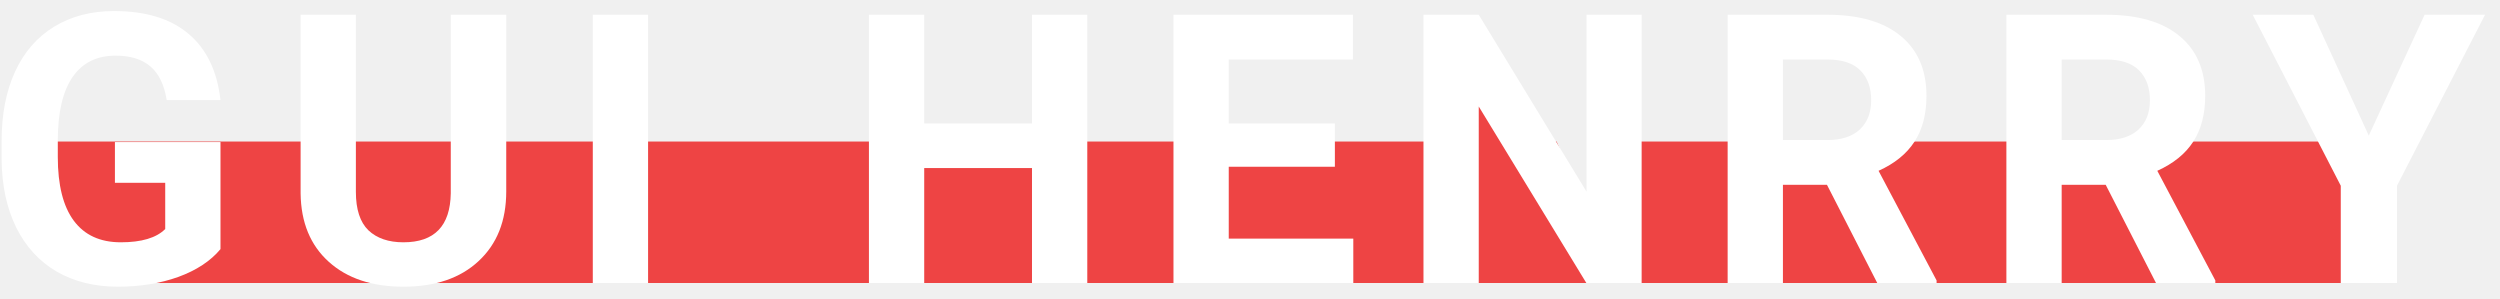
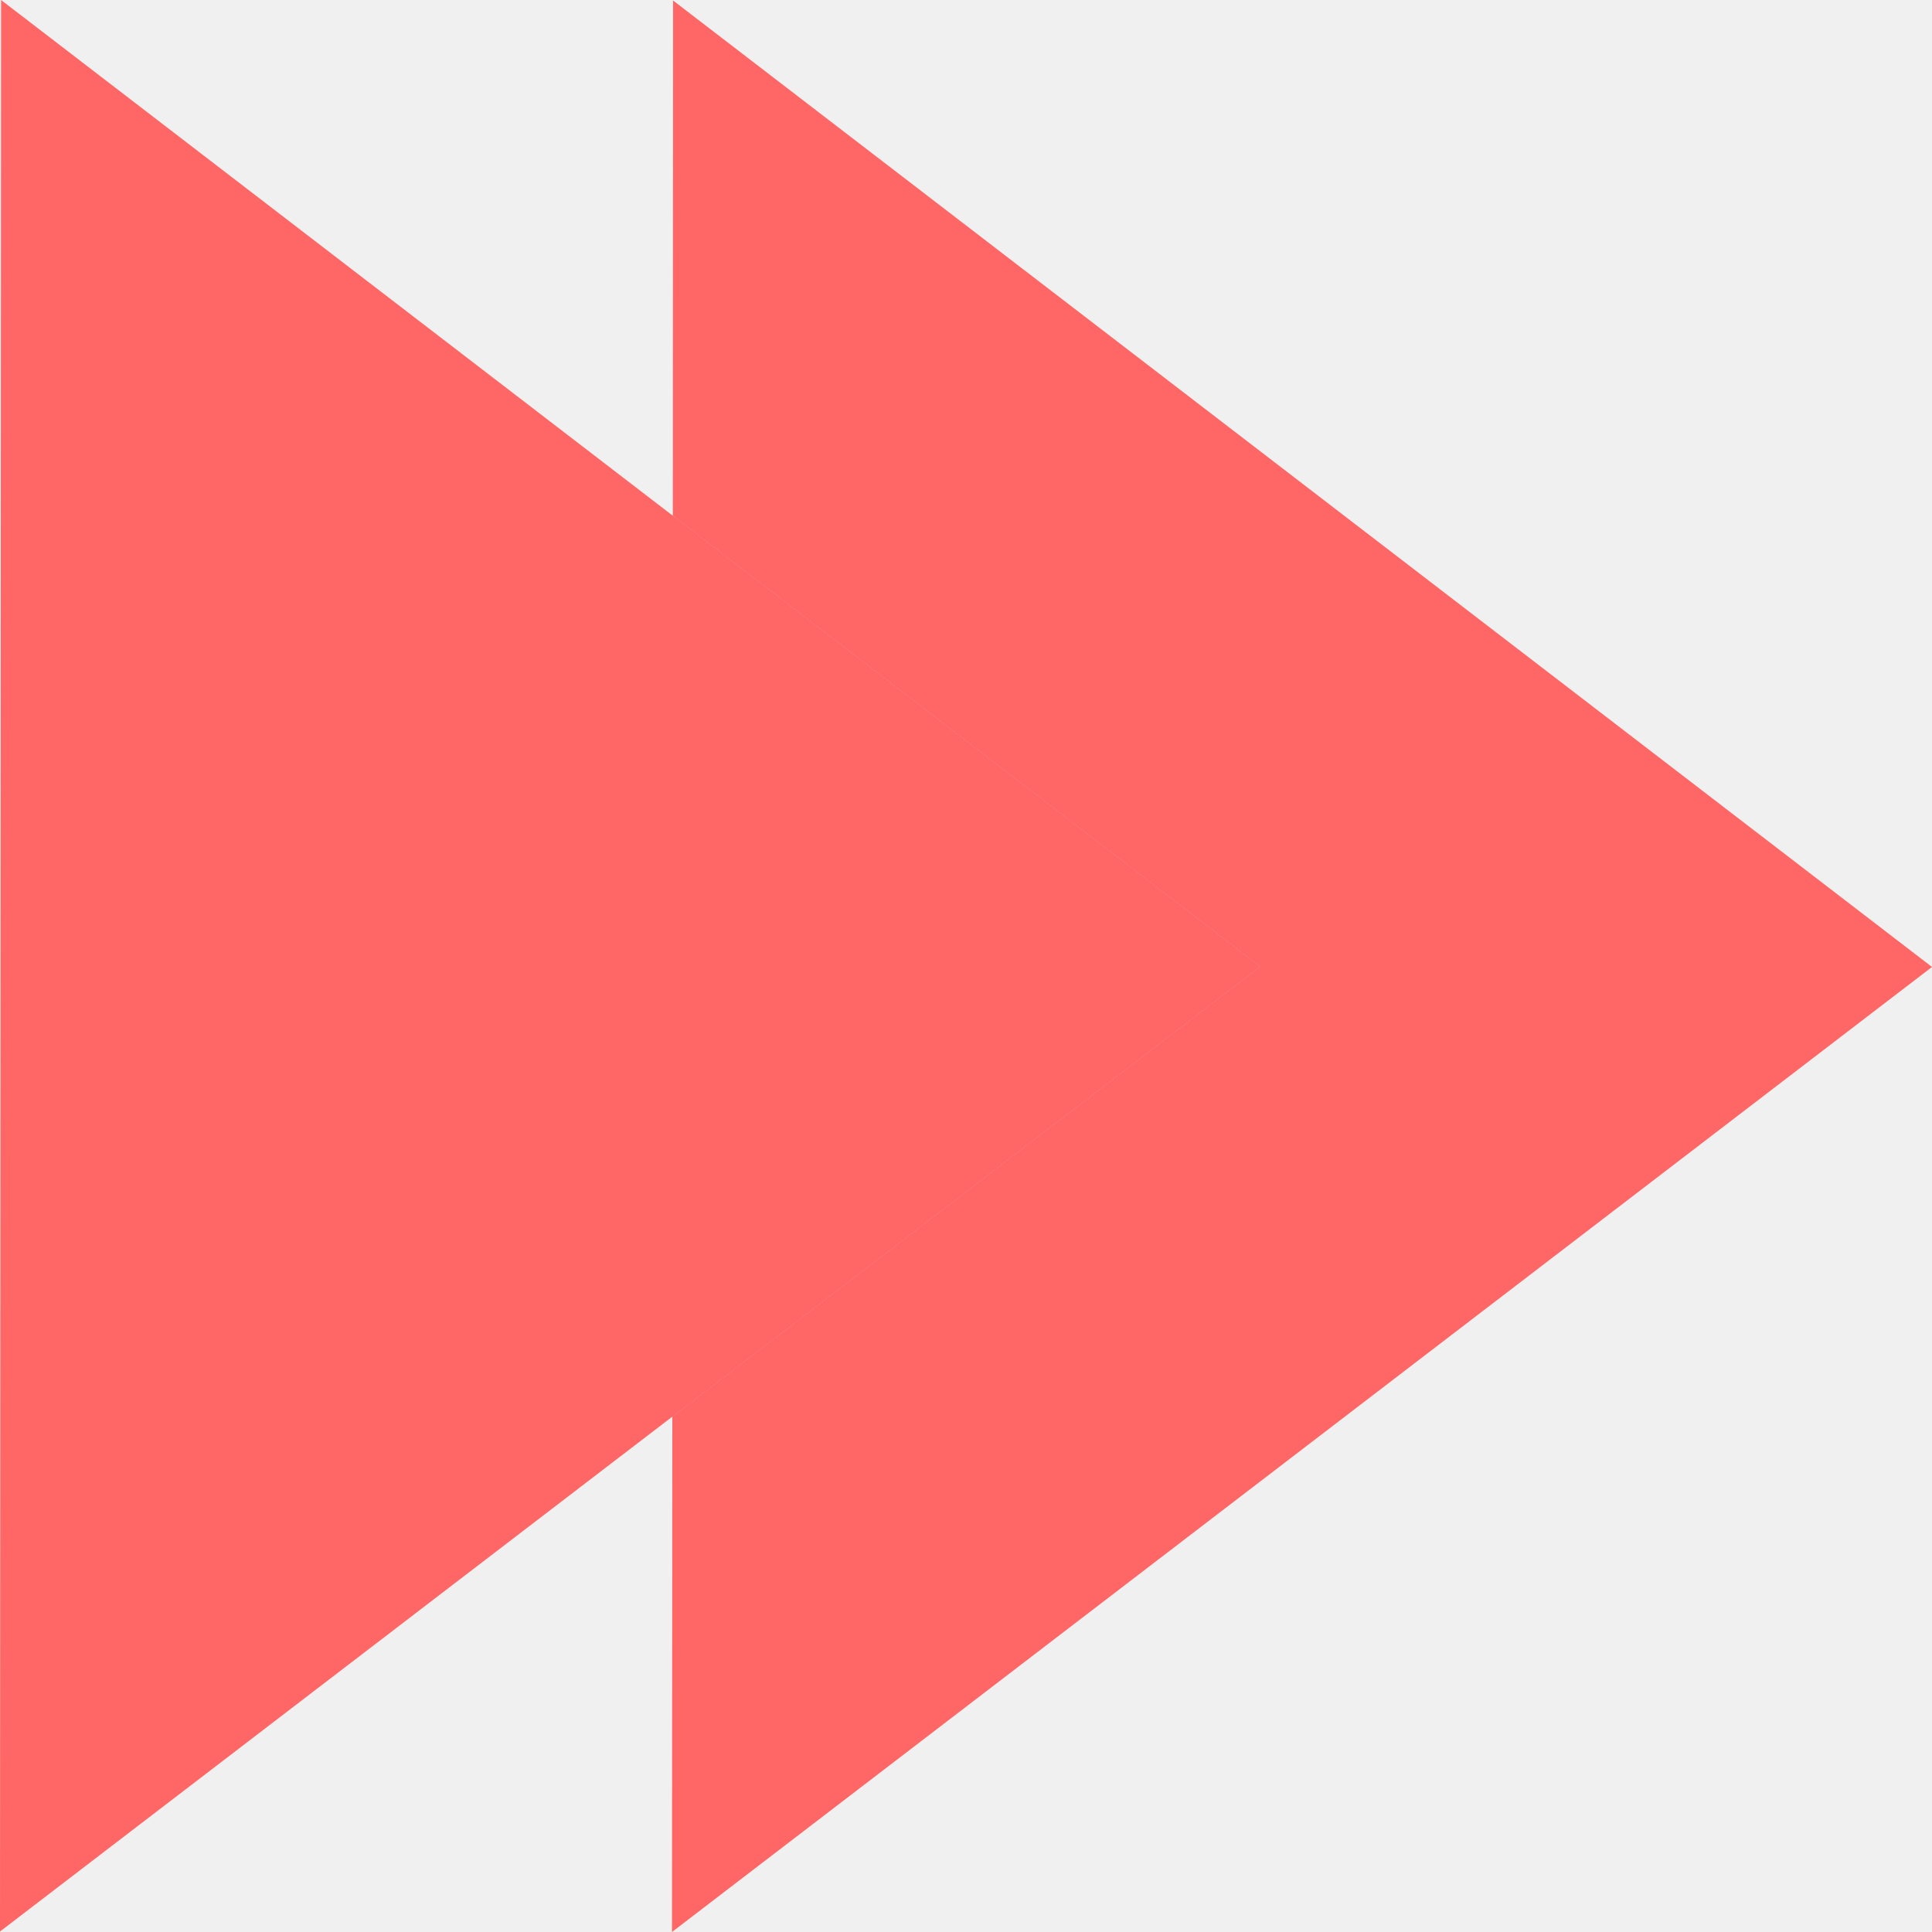
- <svg xmlns="http://www.w3.org/2000/svg" width="159" height="19" viewBox="0 0 159 19" fill="none">
-   <path d="M152 9V18H6L3 15.5V9H93.5V6.5H95L96 9H99L100.5 12.5H101L101.5 9H152Z" fill="#EE4444" />
-   <path d="M14.023 15.844C13.391 16.602 12.496 17.191 11.34 17.613C10.184 18.027 8.902 18.234 7.496 18.234C6.02 18.234 4.723 17.914 3.605 17.273C2.496 16.625 1.637 15.688 1.027 14.461C0.426 13.234 0.117 11.793 0.102 10.137V8.977C0.102 7.273 0.387 5.801 0.957 4.559C1.535 3.309 2.363 2.355 3.441 1.699C4.527 1.035 5.797 0.703 7.25 0.703C9.273 0.703 10.855 1.188 11.996 2.156C13.137 3.117 13.812 4.52 14.023 6.363H10.602C10.445 5.387 10.098 4.672 9.559 4.219C9.027 3.766 8.293 3.539 7.355 3.539C6.16 3.539 5.25 3.988 4.625 4.887C4 5.785 3.684 7.121 3.676 8.895V9.984C3.676 11.773 4.016 13.125 4.695 14.039C5.375 14.953 6.371 15.41 7.684 15.41C9.004 15.41 9.945 15.129 10.508 14.566V11.625H7.309V9.035H14.023V15.844Z" fill="white" />
-   <path d="M32.197 0.938V12.176C32.197 14.043 31.611 15.52 30.439 16.605C29.275 17.691 27.681 18.234 25.658 18.234C23.666 18.234 22.084 17.707 20.912 16.652C19.74 15.598 19.142 14.148 19.119 12.305V0.938H22.634V12.199C22.634 13.316 22.9 14.133 23.431 14.648C23.97 15.156 24.712 15.41 25.658 15.41C27.634 15.41 28.638 14.371 28.669 12.293V0.938H32.197Z" fill="white" />
-   <path d="M41.218 18H37.702V0.938H41.218V18Z" fill="white" />
-   <path d="M69.151 18H65.635V10.688H58.78V18H55.264V0.938H58.78V7.852H65.635V0.938H69.151V18Z" fill="white" />
-   <path d="M84.898 10.605H78.148V15.176H86.07V18H74.633V0.938H86.047V3.785H78.148V7.852H84.898V10.605Z" fill="white" />
-   <path d="M104.408 18H100.892L94.048 6.773V18H90.533V0.938H94.048L100.904 12.188V0.938H104.408V18Z" fill="white" />
-   <path d="M116.195 11.754H113.394V18H109.878V0.938H116.218C118.234 0.938 119.788 1.387 120.882 2.285C121.976 3.184 122.523 4.453 122.523 6.094C122.523 7.258 122.269 8.23 121.761 9.012C121.261 9.785 120.499 10.402 119.476 10.863L123.167 17.836V18H119.394L116.195 11.754ZM113.394 8.906H116.23C117.113 8.906 117.796 8.684 118.28 8.238C118.765 7.785 119.007 7.164 119.007 6.375C119.007 5.57 118.777 4.938 118.316 4.477C117.863 4.016 117.163 3.785 116.218 3.785H113.394V8.906Z" fill="white" />
-   <path d="M133.923 11.754H131.122V18H127.606V0.938H133.946C135.962 0.938 137.516 1.387 138.61 2.285C139.704 3.184 140.251 4.453 140.251 6.094C140.251 7.258 139.997 8.23 139.489 9.012C138.989 9.785 138.227 10.402 137.204 10.863L140.895 17.836V18H137.122L133.923 11.754ZM131.122 8.906H133.958C134.841 8.906 135.524 8.684 136.009 8.238C136.493 7.785 136.735 7.164 136.735 6.375C136.735 5.57 136.505 4.938 136.044 4.477C135.591 4.016 134.891 3.785 133.946 3.785H131.122V8.906Z" fill="white" />
-   <path d="M150.655 8.625L154.205 0.938H158.049L152.448 11.812V18H148.873V11.812L143.272 0.938H147.127L150.655 8.625Z" fill="white" />
+ <svg xmlns="http://www.w3.org/2000/svg" width="16" height="16" viewBox="0 0 16 16" fill="none">
+   <path d="M10.435 8.005L5.568 11.732L0 15.996L0.009 0L5.572 4.271L10.435 8.005Z" fill="#FF6666" />
+   <path fill-rule="evenodd" clip-rule="evenodd" d="M5.572 4.271L5.568 11.732L10.435 8.005L5.572 4.271Z" fill="#FF6666" />
+   <path d="M5.565 16L16 8.008L5.574 0.004L5.572 4.271L10.435 8.005L5.568 11.732L5.565 16Z" fill="#FF6666" />
</svg>
